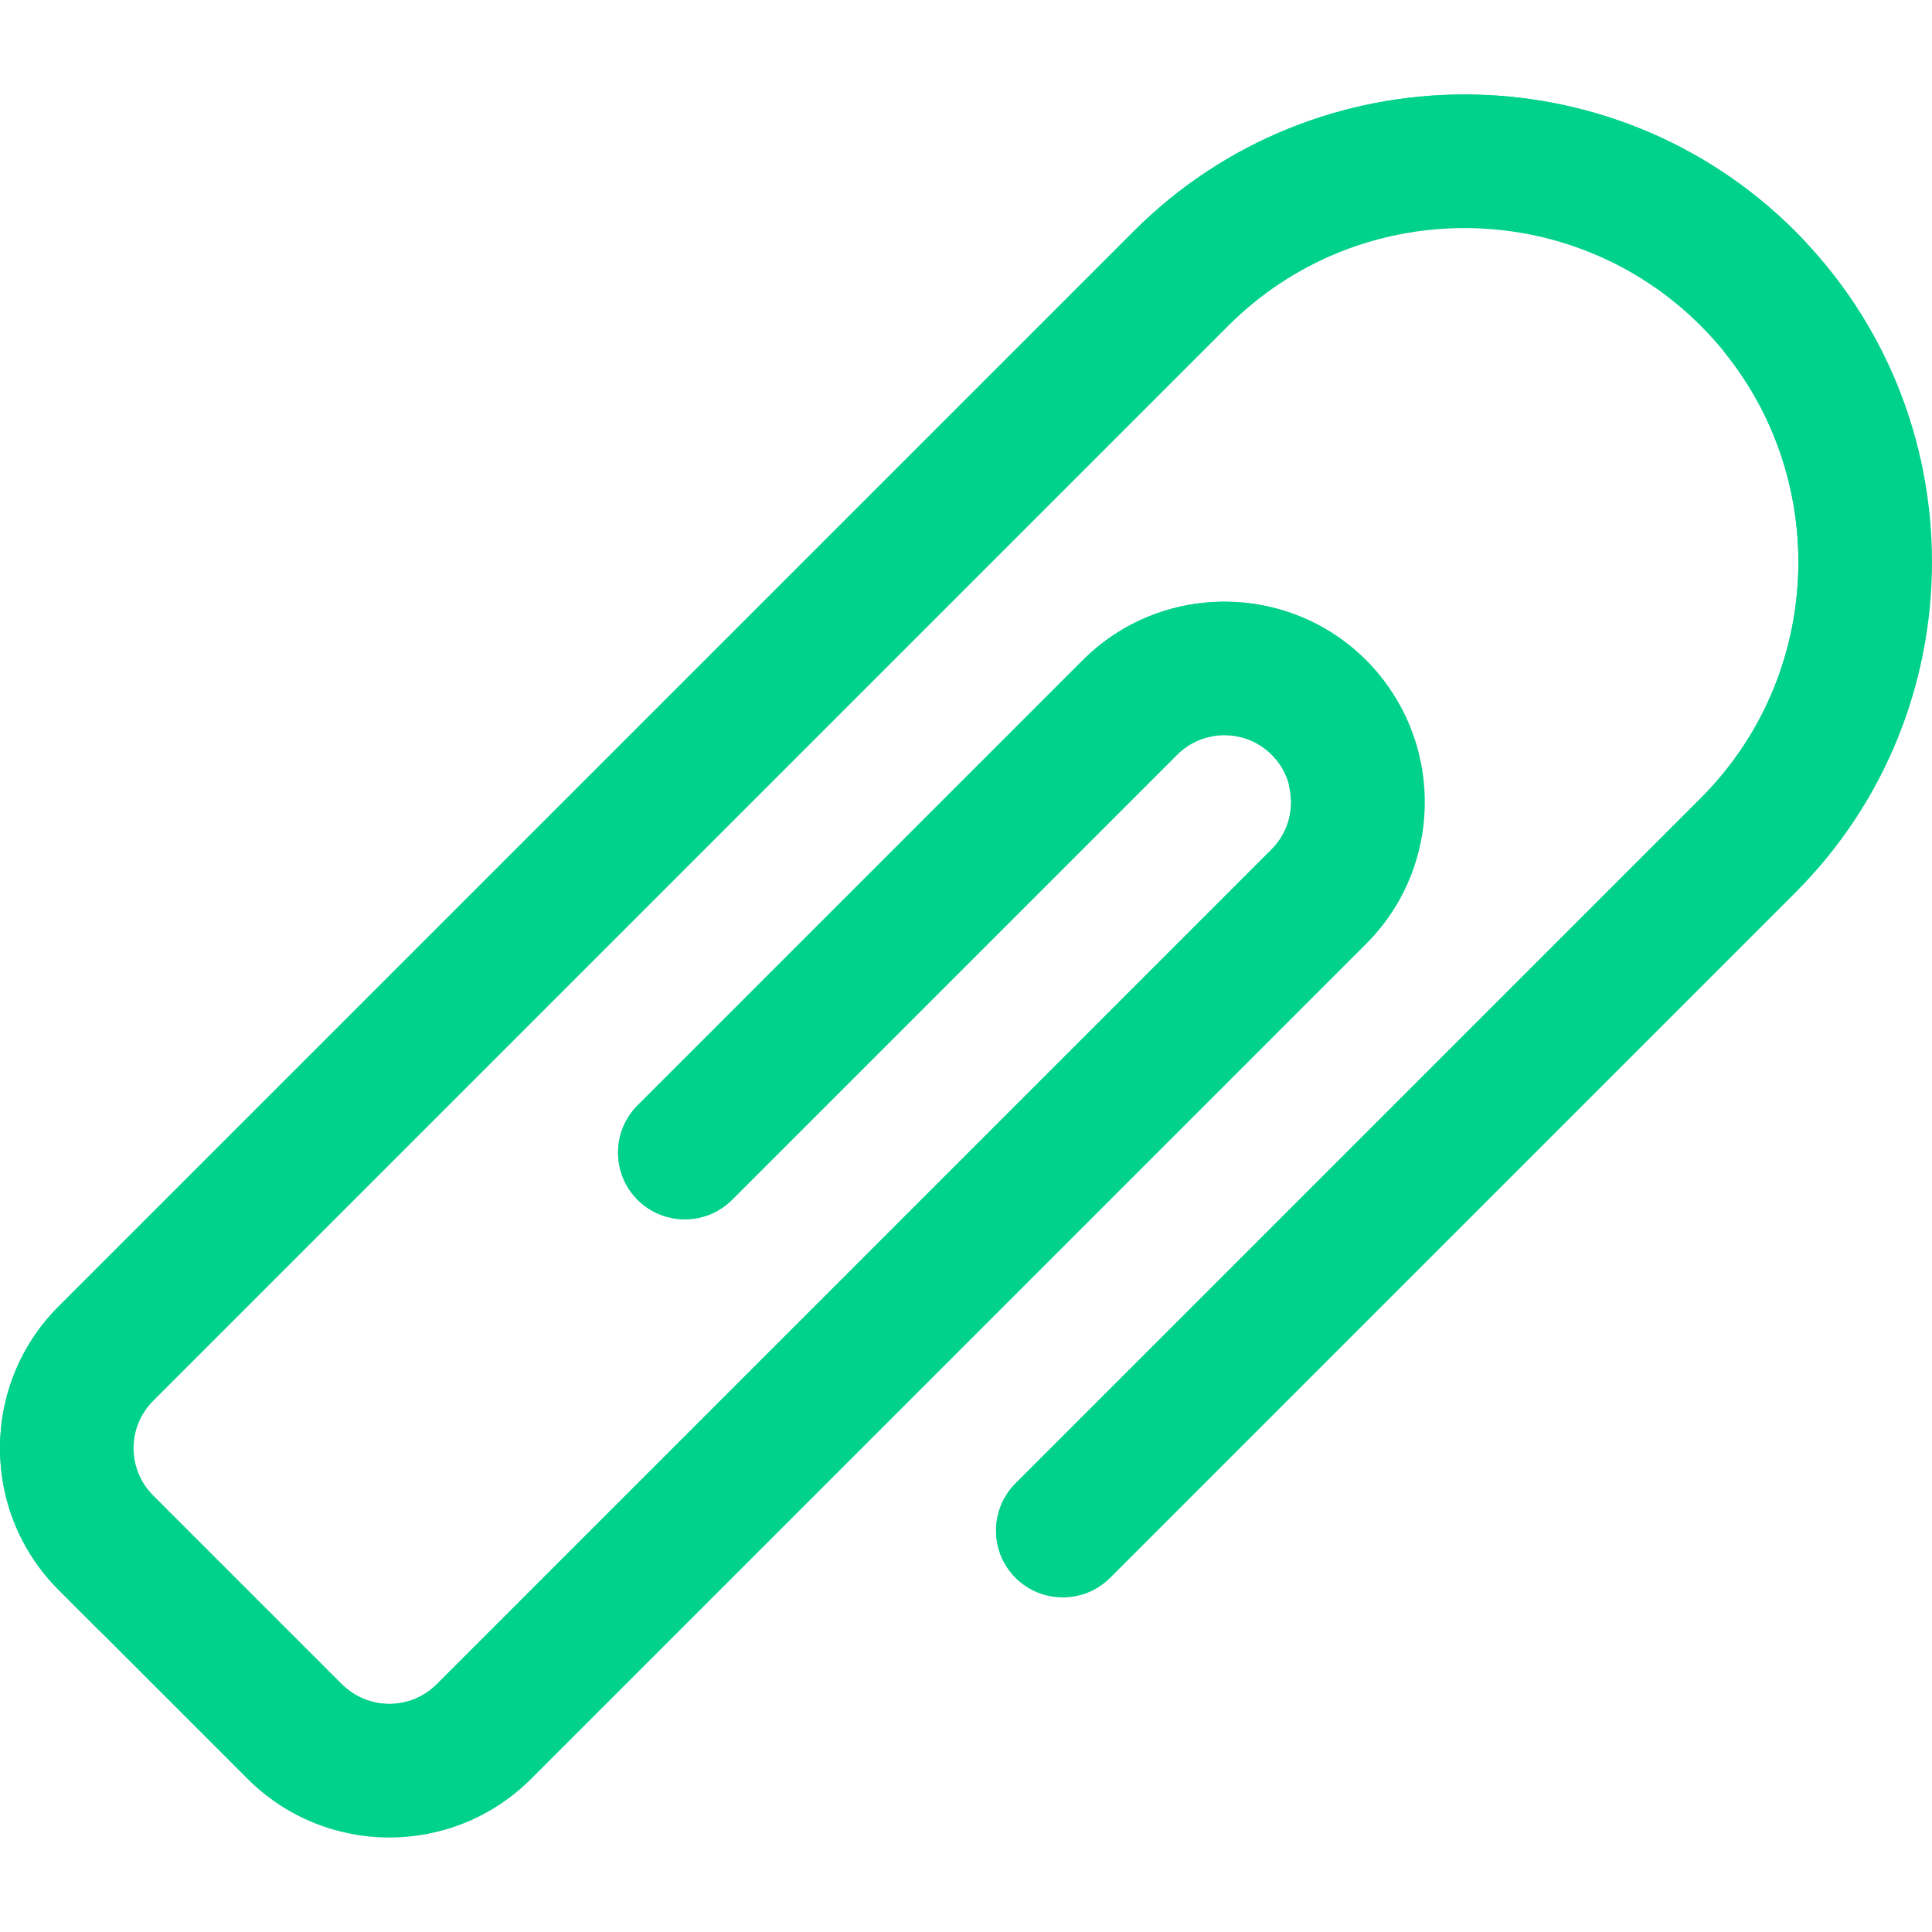
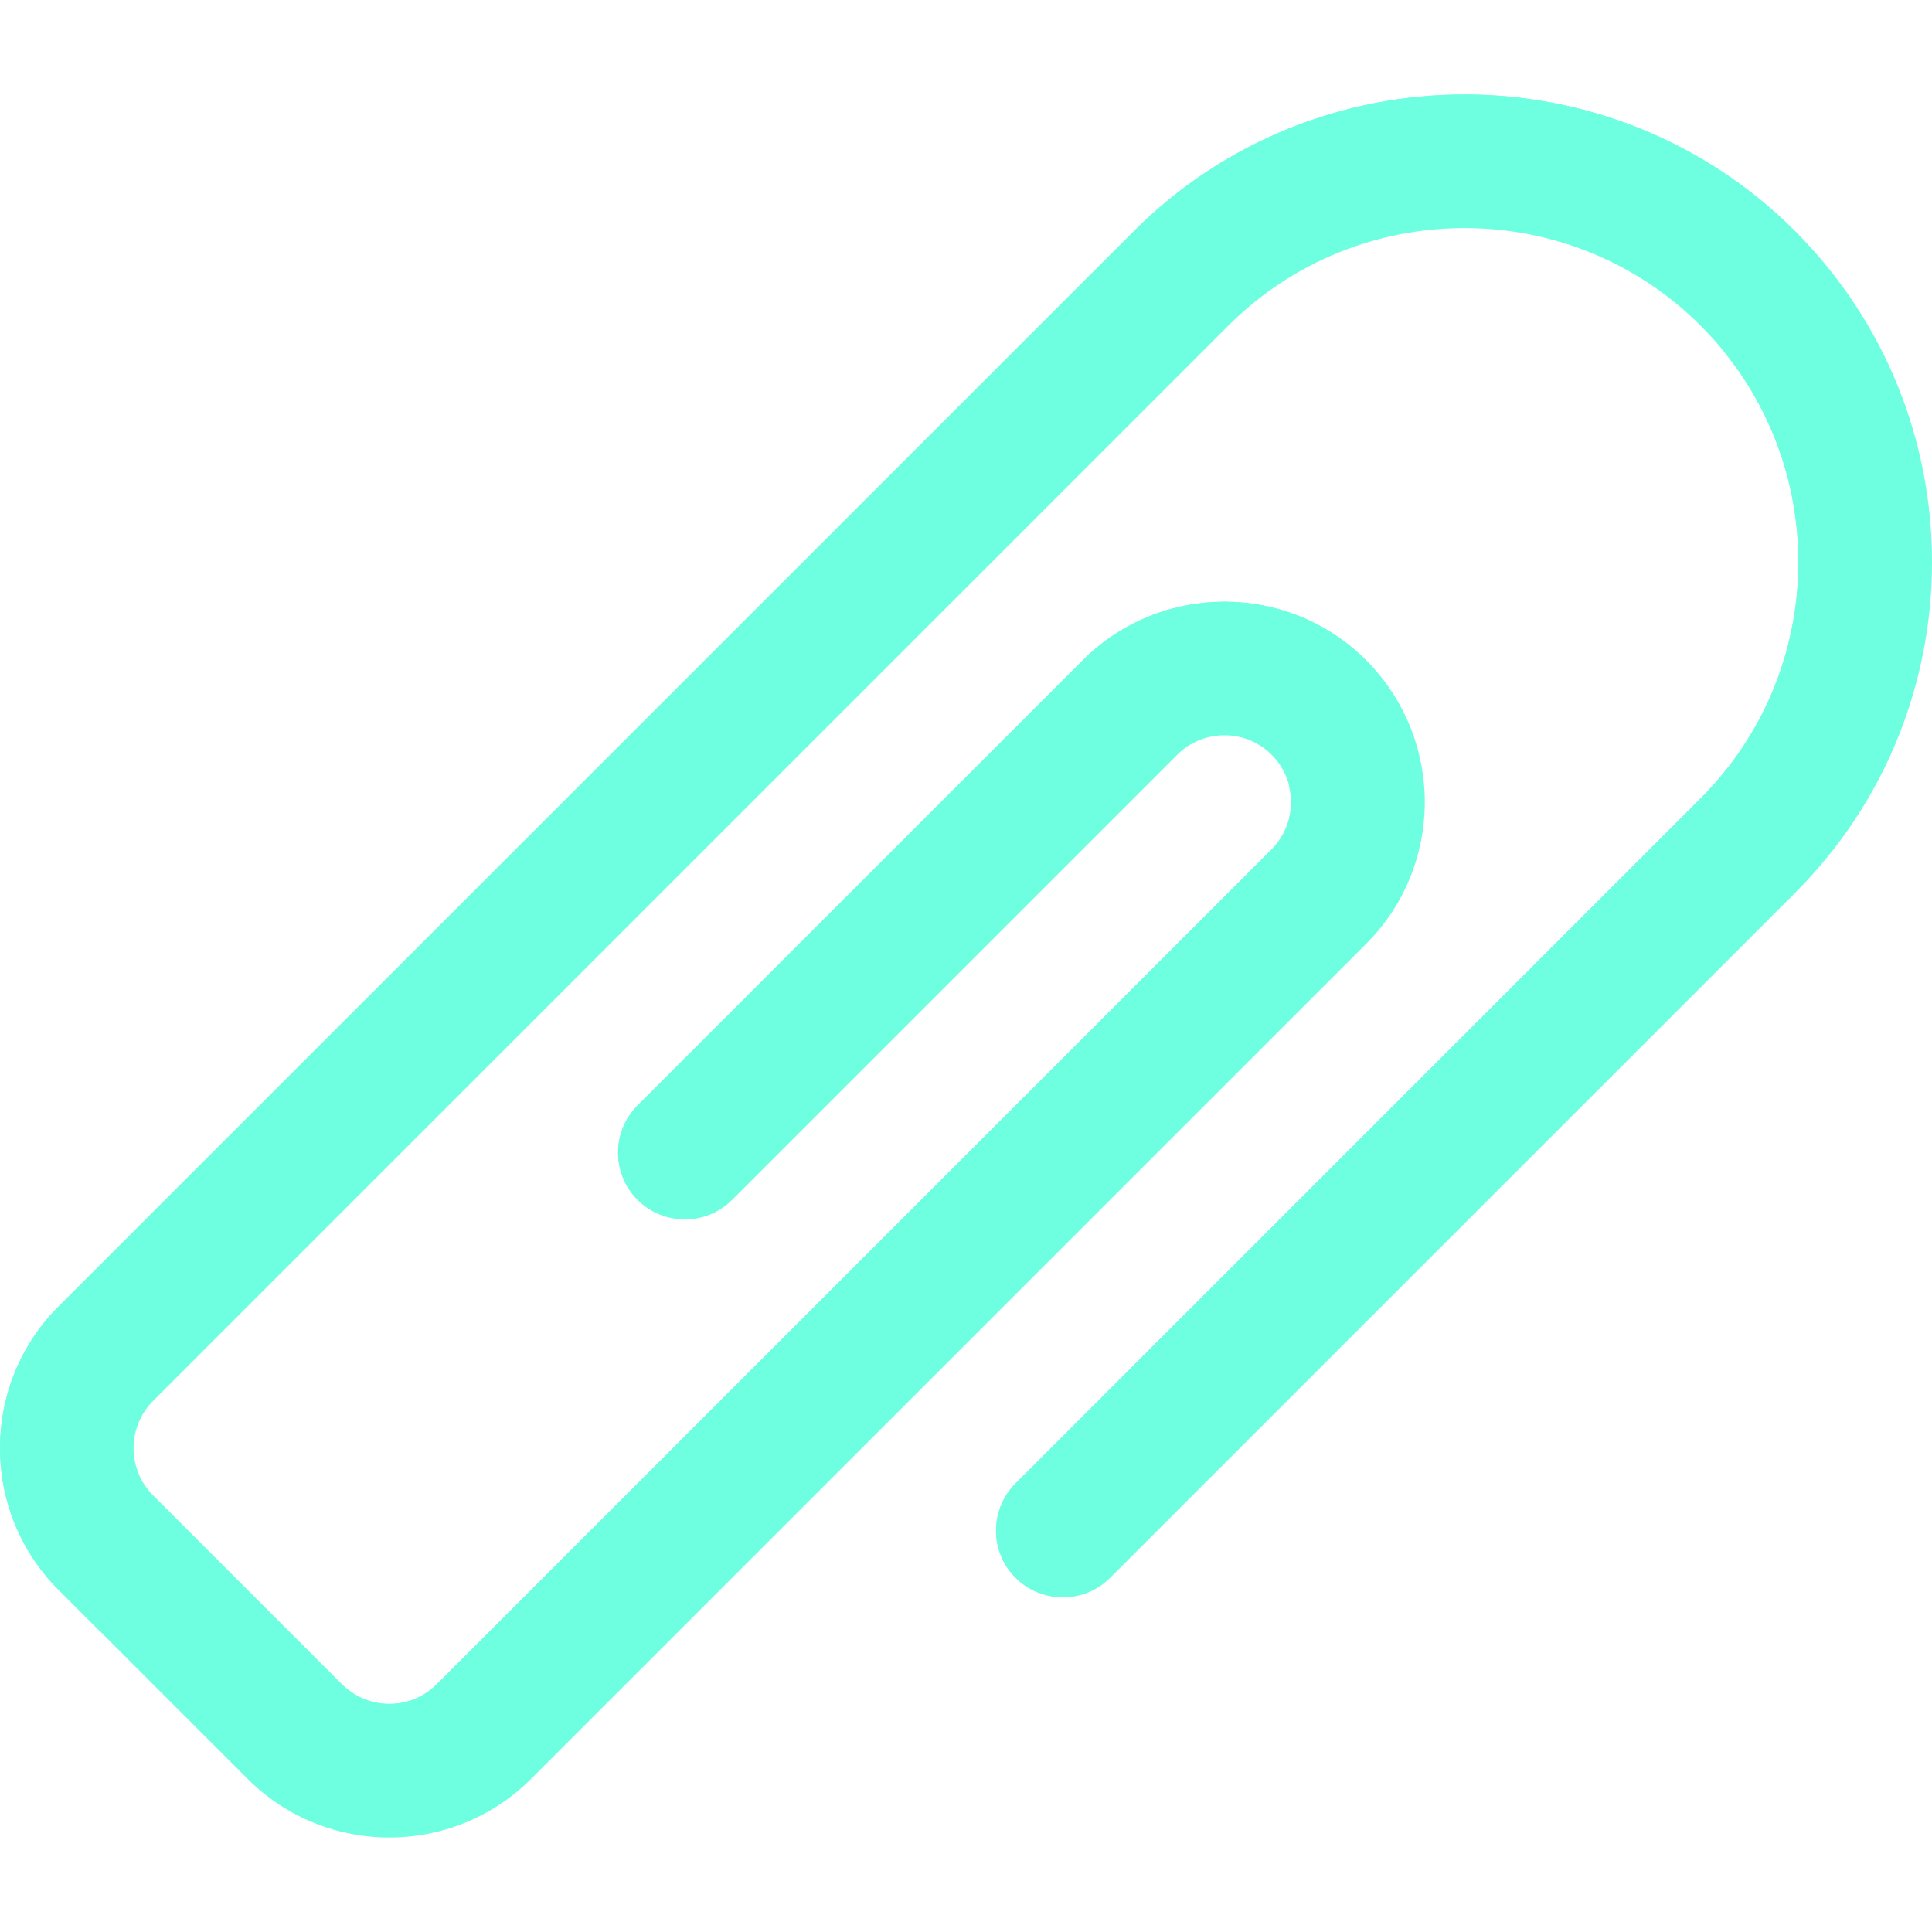
<svg xmlns="http://www.w3.org/2000/svg" version="1.1" id="Layer_1" x="0px" y="0px" viewBox="0 0 512.001 512.001" style="enable-background:new 0 0 512.001 512.001;" xml:space="preserve">
-   <path style="fill:#00d18b;" d="M475.753,61.289c-48.329-48.329-126.967-48.329-175.296,0L15.535,346.212  c-20.713,20.713-20.713,54.413,0,75.127l50.085,50.085c20.713,20.713,54.413,20.713,75.127,0l221.305-221.305  c20.713-20.713,20.713-54.413,0-75.127s-54.413-20.713-75.127,0L168.981,292.935c-6.915,6.915-6.915,18.127,0,25.042  c6.915,6.915,18.127,6.915,25.042,0l117.943-117.943c6.903-6.903,18.137-6.906,25.042,0c6.906,6.906,6.903,18.14,0,25.042  L115.705,446.38c-6.903,6.903-18.137,6.906-25.042,0l-50.085-50.085c-6.906-6.906-6.903-18.14,0-25.042L325.499,86.332  c34.519-34.519,90.689-34.522,125.211,0s34.519,90.693,0,125.211l-181.56,181.56c-6.915,6.915-6.915,18.127,0,25.042  c6.915,6.915,18.127,6.915,25.042,0l181.56-181.56C524.083,188.256,524.083,109.62,475.753,61.289z" />
+   <path style="fill:#6effe1;" d="M475.753,61.289c-48.329-48.329-126.967-48.329-175.296,0L15.535,346.212  c-20.713,20.713-20.713,54.413,0,75.127l50.085,50.085c20.713,20.713,54.413,20.713,75.127,0l221.305-221.305  c20.713-20.713,20.713-54.413,0-75.127s-54.413-20.713-75.127,0L168.981,292.935c-6.915,6.915-6.915,18.127,0,25.042  c6.915,6.915,18.127,6.915,25.042,0l117.943-117.943c6.903-6.903,18.137-6.906,25.042,0c6.906,6.906,6.903,18.14,0,25.042  L115.705,446.38c-6.903,6.903-18.137,6.906-25.042,0l-50.085-50.085c-6.906-6.906-6.903-18.14,0-25.042L325.499,86.332  c34.519-34.519,90.689-34.522,125.211,0s34.519,90.693,0,125.211l-181.56,181.56c-6.915,6.915-6.915,18.127,0,25.042  c6.915,6.915,18.127,6.915,25.042,0l181.56-181.56C524.083,188.256,524.083,109.62,475.753,61.289z" />
  <g>
-     <path style="fill:#00d18b;" d="M299.446,187.512L181.503,305.456c-4.623,4.623-6.081,11.149-4.523,17.045   c-2.924-0.772-5.705-2.231-7.997-4.523c-6.915-6.915-6.915-18.127,0-25.042l117.943-117.943c20.713-20.713,54.413-20.713,75.127,0   c2.137,2.137,3.999,4.44,5.695,6.826C347.015,167.074,318.022,168.936,299.446,187.512z" />
-     <path style="fill:#00d18b;" d="M456.654,92.911c2.265,1.855,4.465,3.83,6.578,5.943c34.522,34.522,34.519,90.693,0,125.211   l-181.56,181.56c-4.623,4.623-6.081,11.149-4.523,17.045c-2.924-0.772-5.705-2.231-7.997-4.523c-6.915-6.915-6.915-18.127,0-25.042   l181.56-181.56C483.117,179.138,485.094,127.655,456.654,92.911z" />
-     <path style="fill:#00d18b;" d="M115.705,446.38l221.305-221.305c4.613-4.613,6.07-11.142,4.519-17.04   c2.927,0.77,5.712,2.228,8.003,4.519c6.906,6.906,6.903,18.14,0,25.042L128.226,458.902c-6.903,6.903-18.137,6.906-25.042,0   L90.663,446.38C97.568,453.286,108.802,453.283,115.705,446.38z" />
-     <path style="fill:#00d18b;" d="M312.978,73.811L28.057,358.732c-20.713,20.713-20.713,54.413,0,75.127l-12.521-12.521   c-20.713-20.713-20.713-54.413,0-75.127L300.457,61.289c48.329-48.329,126.967-48.329,175.296,0   c2.113,2.113,4.015,4.354,5.943,6.577C433.056,25.693,359.195,27.594,312.978,73.811z" />
+     <path style="fill:#6effe1;" d="M299.446,187.512L181.503,305.456c-4.623,4.623-6.081,11.149-4.523,17.045   c-2.924-0.772-5.705-2.231-7.997-4.523c-6.915-6.915-6.915-18.127,0-25.042l117.943-117.943c20.713-20.713,54.413-20.713,75.127,0   c2.137,2.137,3.999,4.44,5.695,6.826C347.015,167.074,318.022,168.936,299.446,187.512z" />
+     <path style="fill:#6effe1;" d="M456.654,92.911c2.265,1.855,4.465,3.83,6.578,5.943c34.522,34.522,34.519,90.693,0,125.211   l-181.56,181.56c-4.623,4.623-6.081,11.149-4.523,17.045c-2.924-0.772-5.705-2.231-7.997-4.523c-6.915-6.915-6.915-18.127,0-25.042   l181.56-181.56C483.117,179.138,485.094,127.655,456.654,92.911z" />
+     <path style="fill:#6effe1;" d="M115.705,446.38l221.305-221.305c4.613-4.613,6.07-11.142,4.519-17.04   c2.927,0.77,5.712,2.228,8.003,4.519c6.906,6.906,6.903,18.14,0,25.042L128.226,458.902c-6.903,6.903-18.137,6.906-25.042,0   L90.663,446.38C97.568,453.286,108.802,453.283,115.705,446.38z" />
+     <path style="fill:#6effe1;" d="M312.978,73.811L28.057,358.732c-20.713,20.713-20.713,54.413,0,75.127l-12.521-12.521   c-20.713-20.713-20.713-54.413,0-75.127L300.457,61.289c48.329-48.329,126.967-48.329,175.296,0   c2.113,2.113,4.015,4.354,5.943,6.577C433.056,25.693,359.195,27.594,312.978,73.811z" />
  </g>
  <g>
</g>
  <g>
</g>
  <g>
</g>
  <g>
</g>
  <g>
</g>
  <g>
</g>
  <g>
</g>
  <g>
</g>
  <g>
</g>
  <g>
</g>
  <g>
</g>
  <g>
</g>
  <g>
</g>
  <g>
</g>
  <g>
</g>
</svg>
